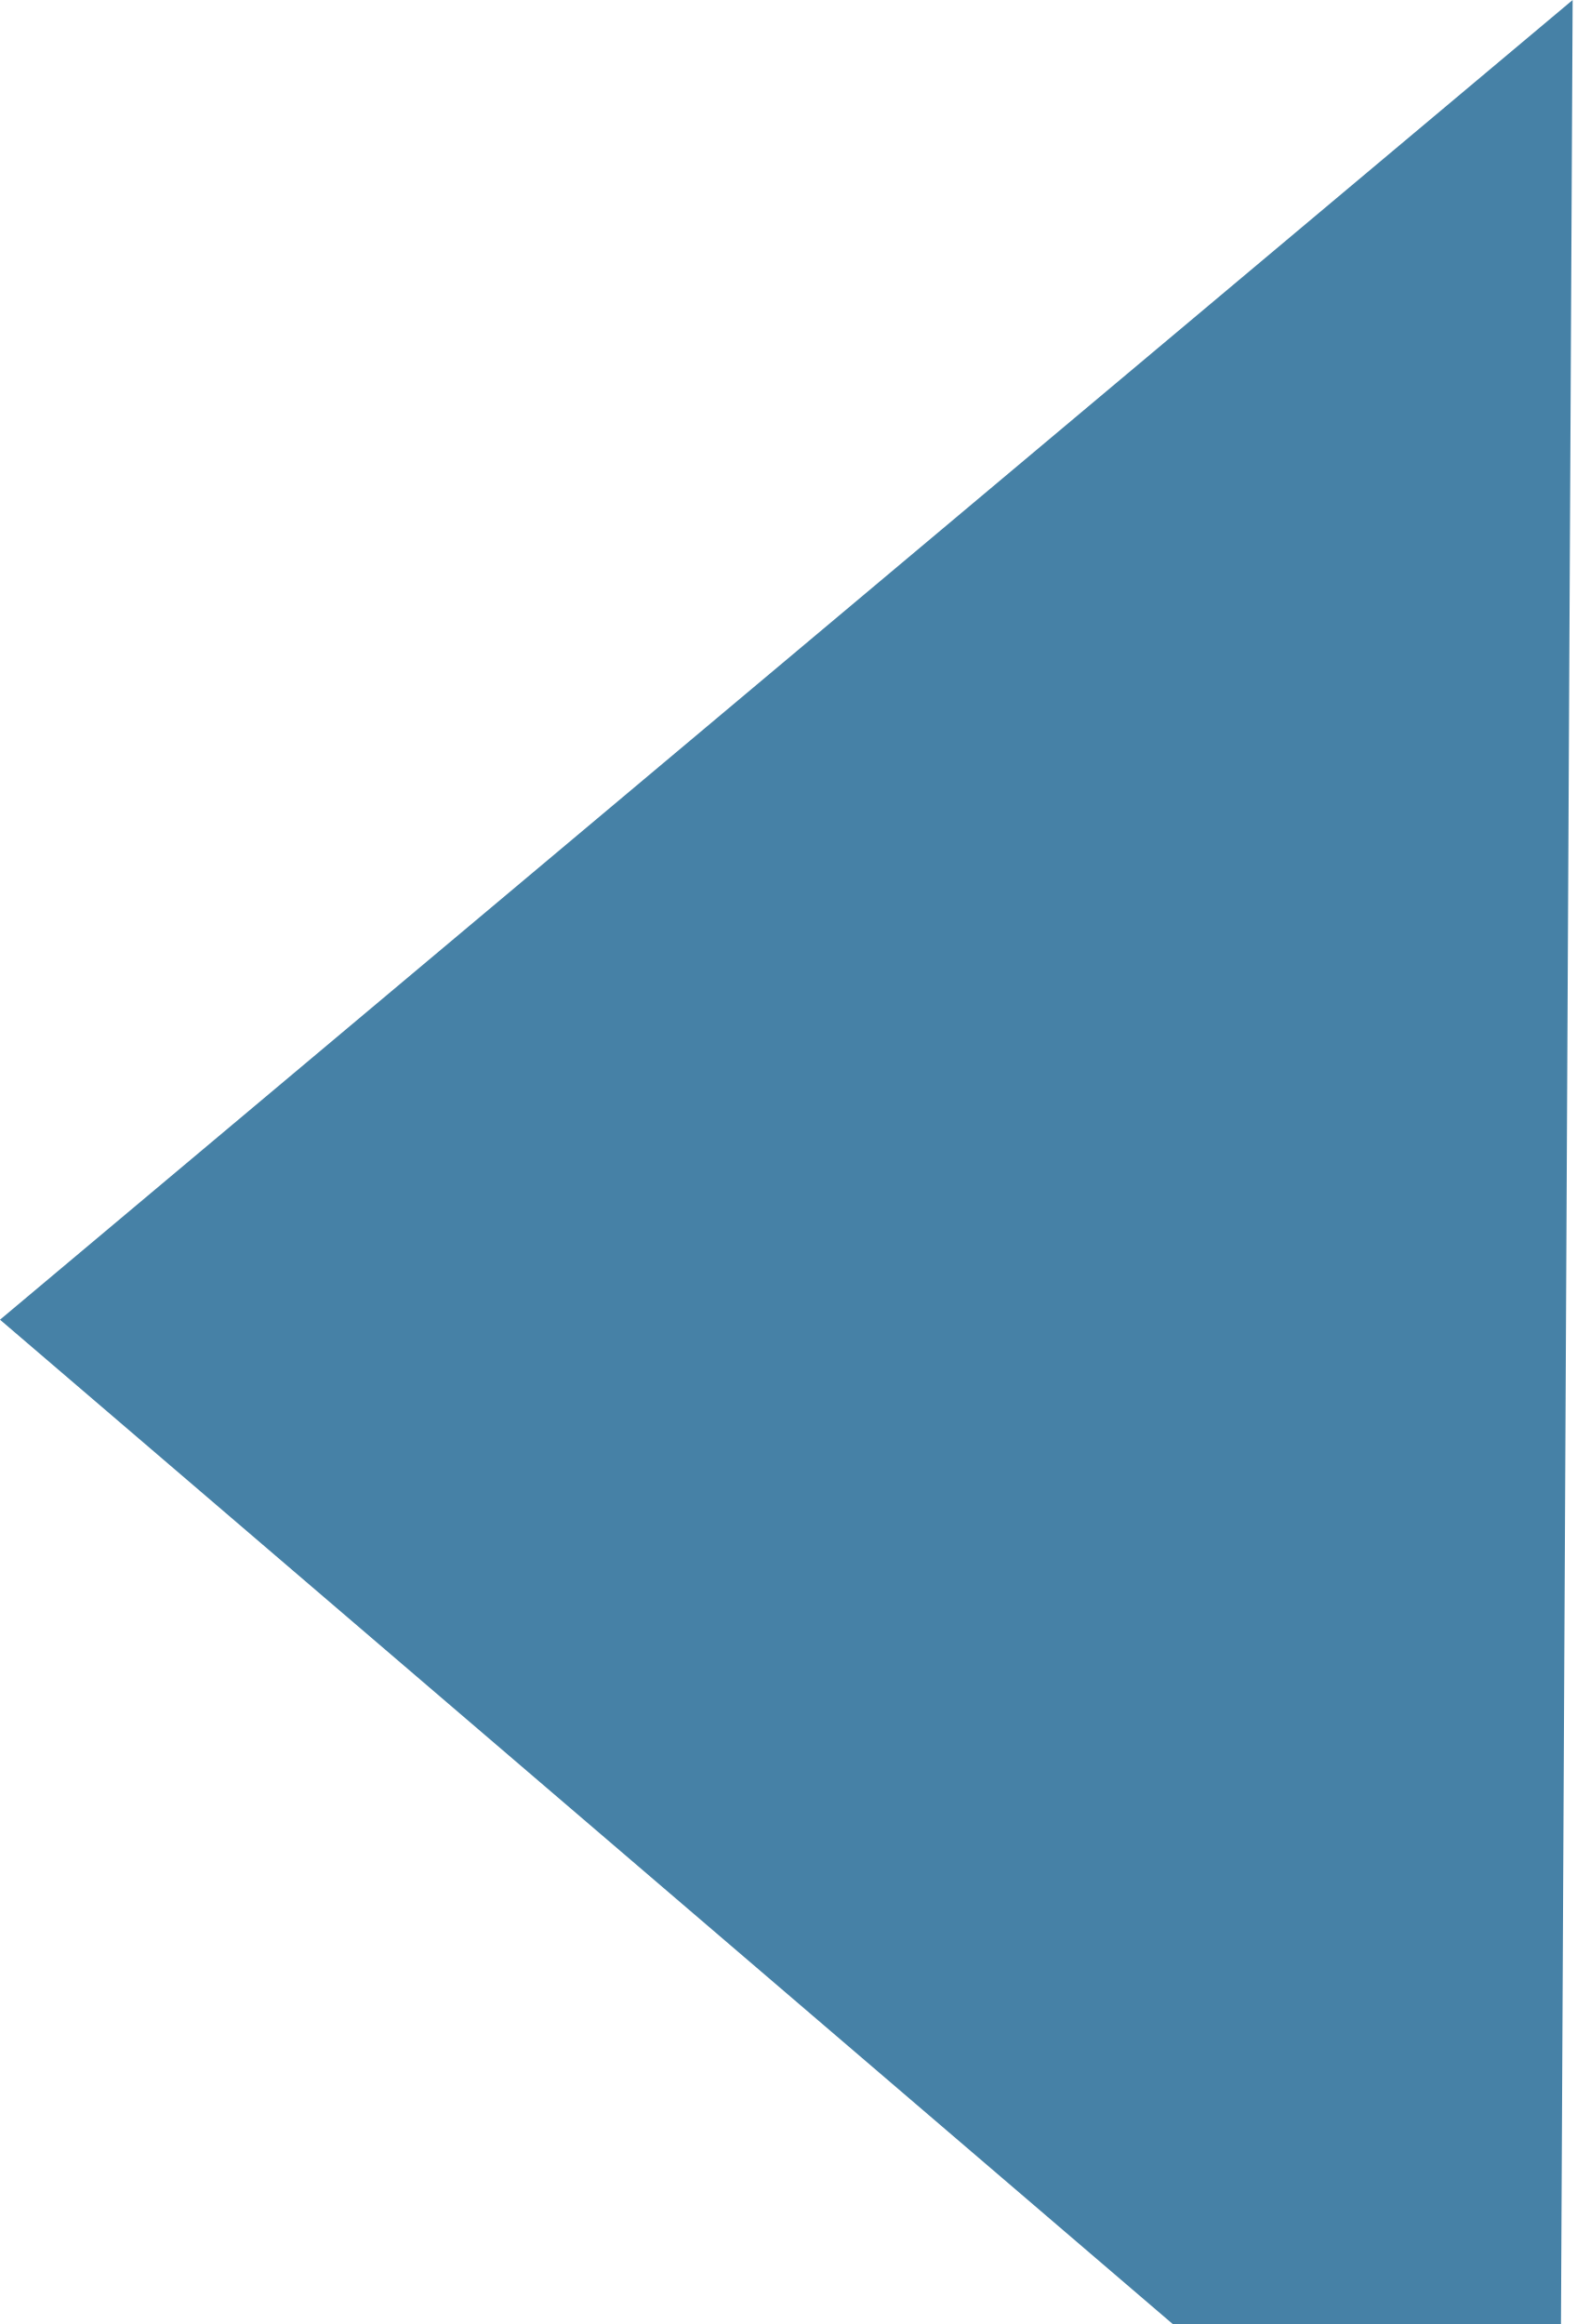
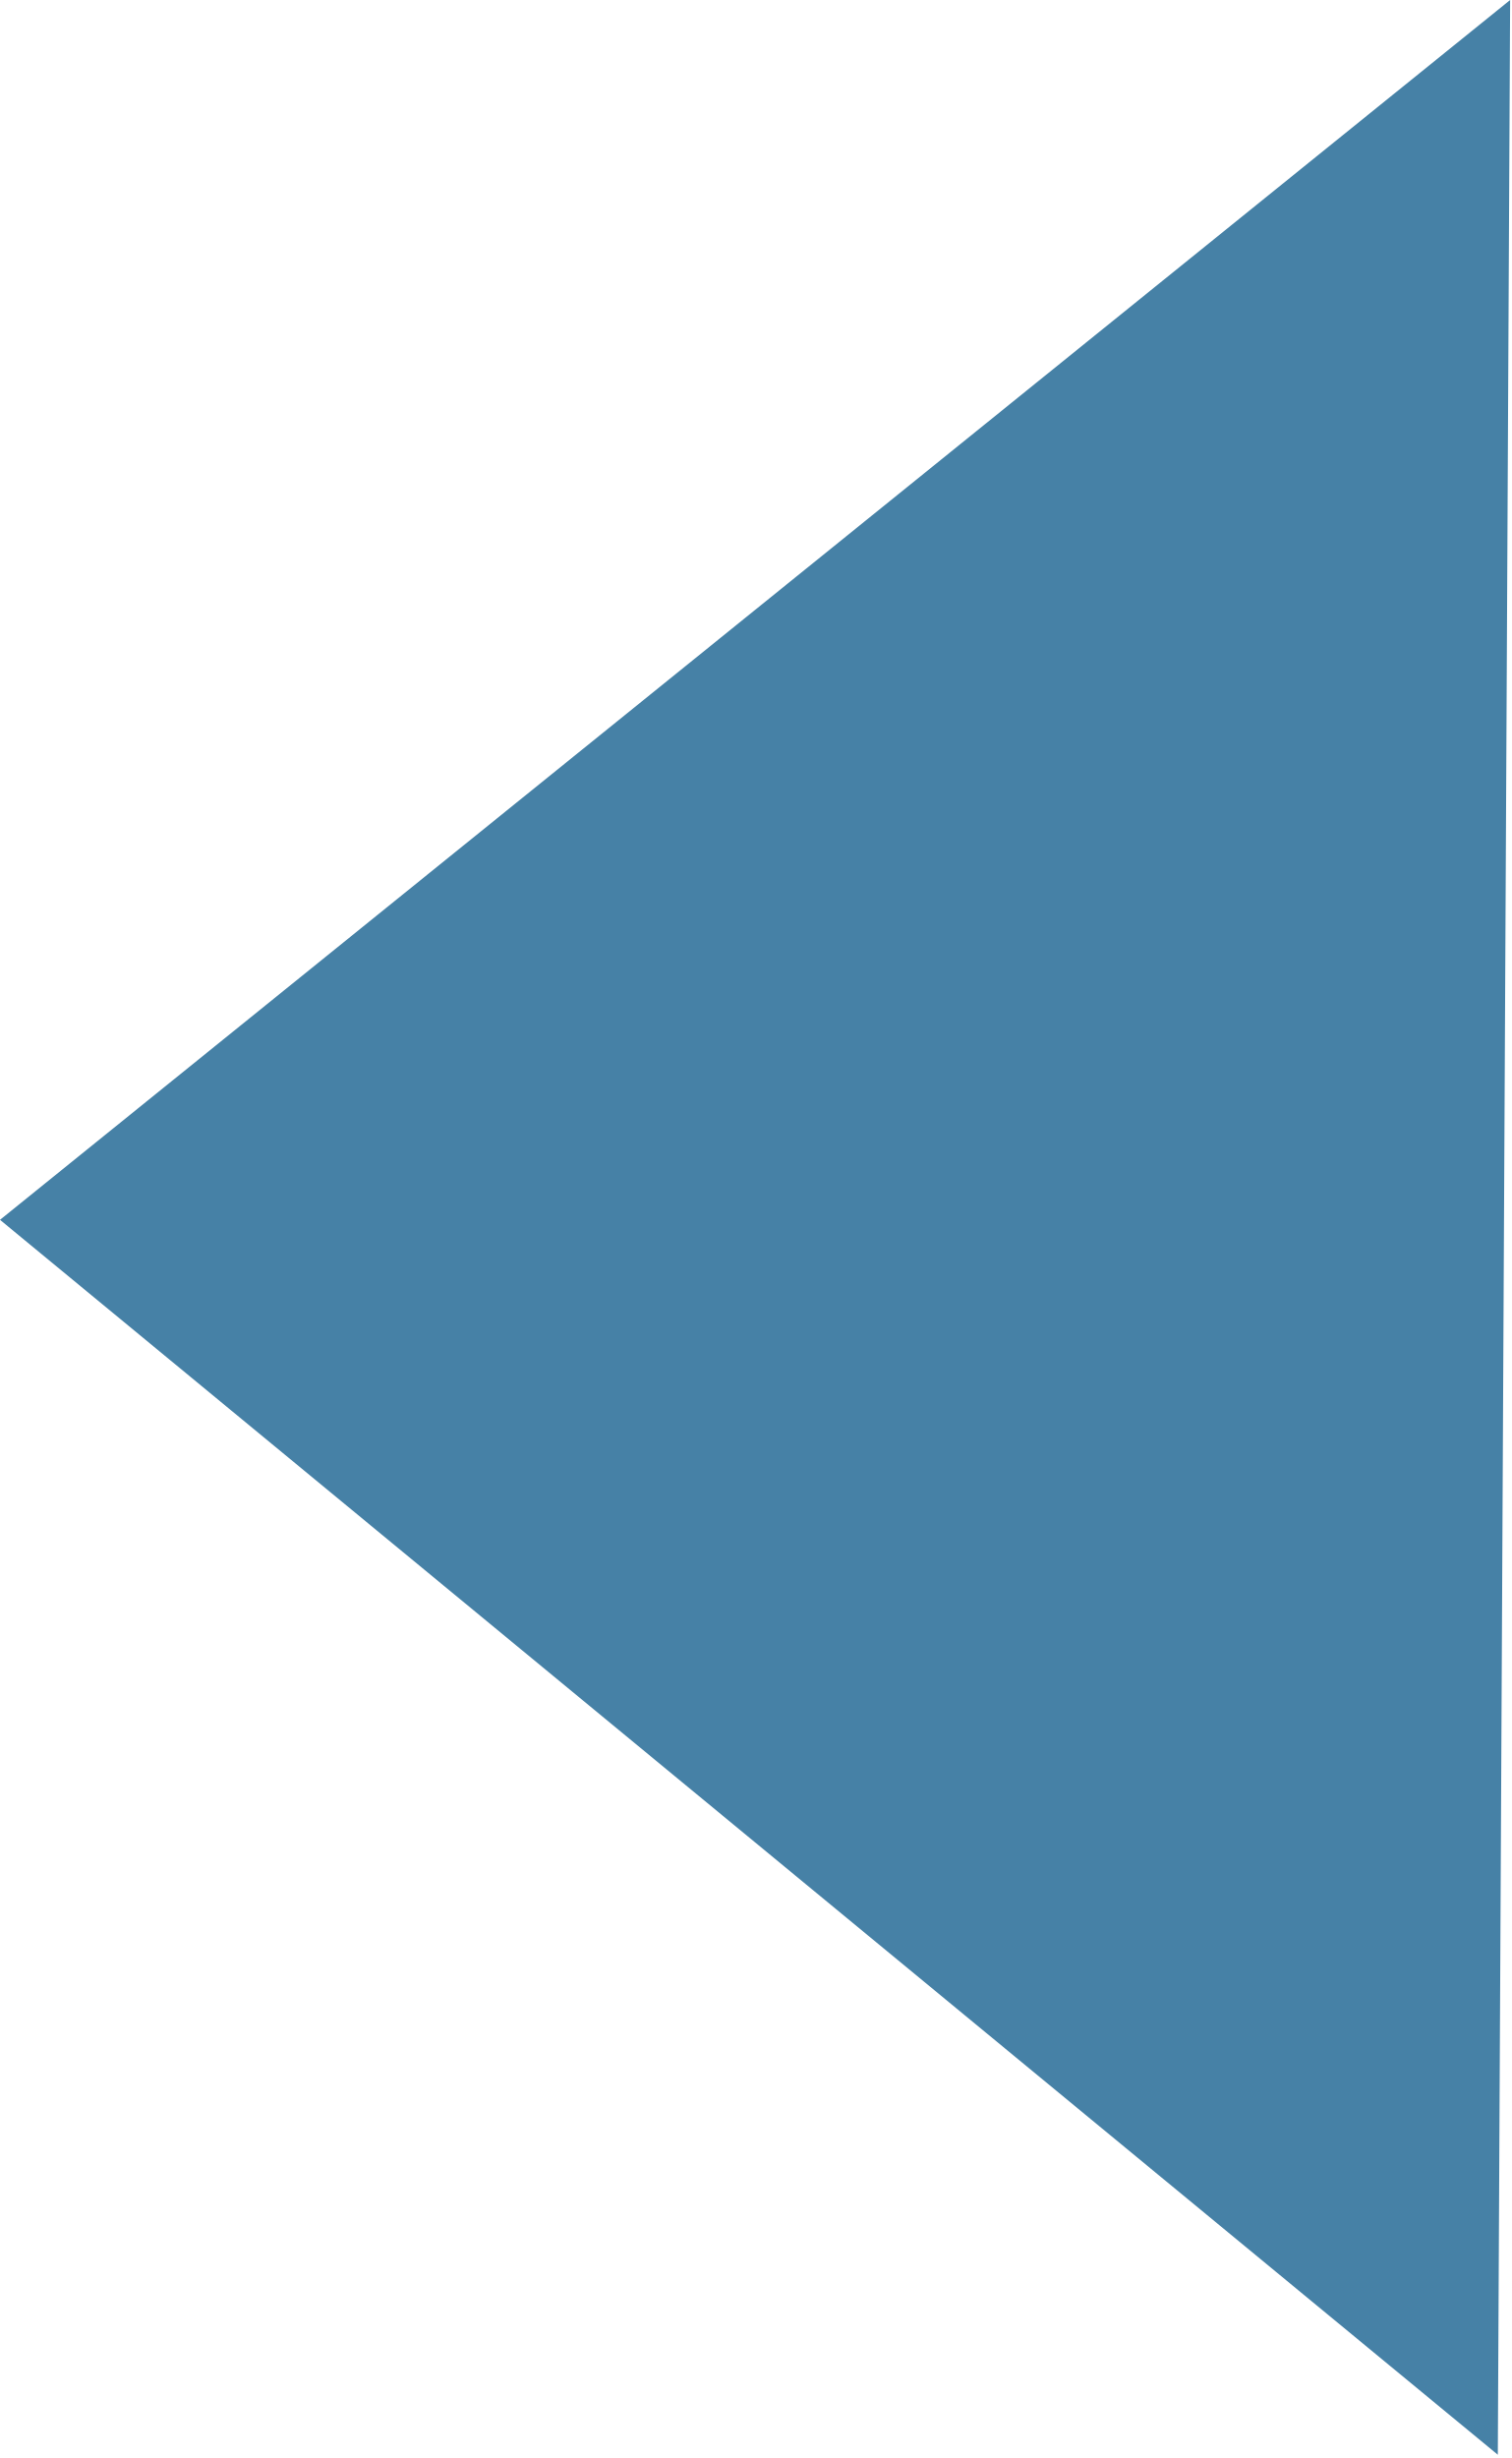
- <svg xmlns="http://www.w3.org/2000/svg" width="335" height="494" viewBox="0 0 335 494" fill="none">
-   <path d="M6.08617e-05 280.521L334.204 -0L331.37 564.383L6.08617e-05 280.521Z" fill="#4681A6" />
+ <svg xmlns="http://www.w3.org/2000/svg" width="238" height="387" viewBox="0 0 238 387" fill="none">
+   <path d="M7.7545e-05 192.056L237.79 0L235.85 386.489L7.7545e-05 192.056Z" fill="#4681A6" />
</svg>
